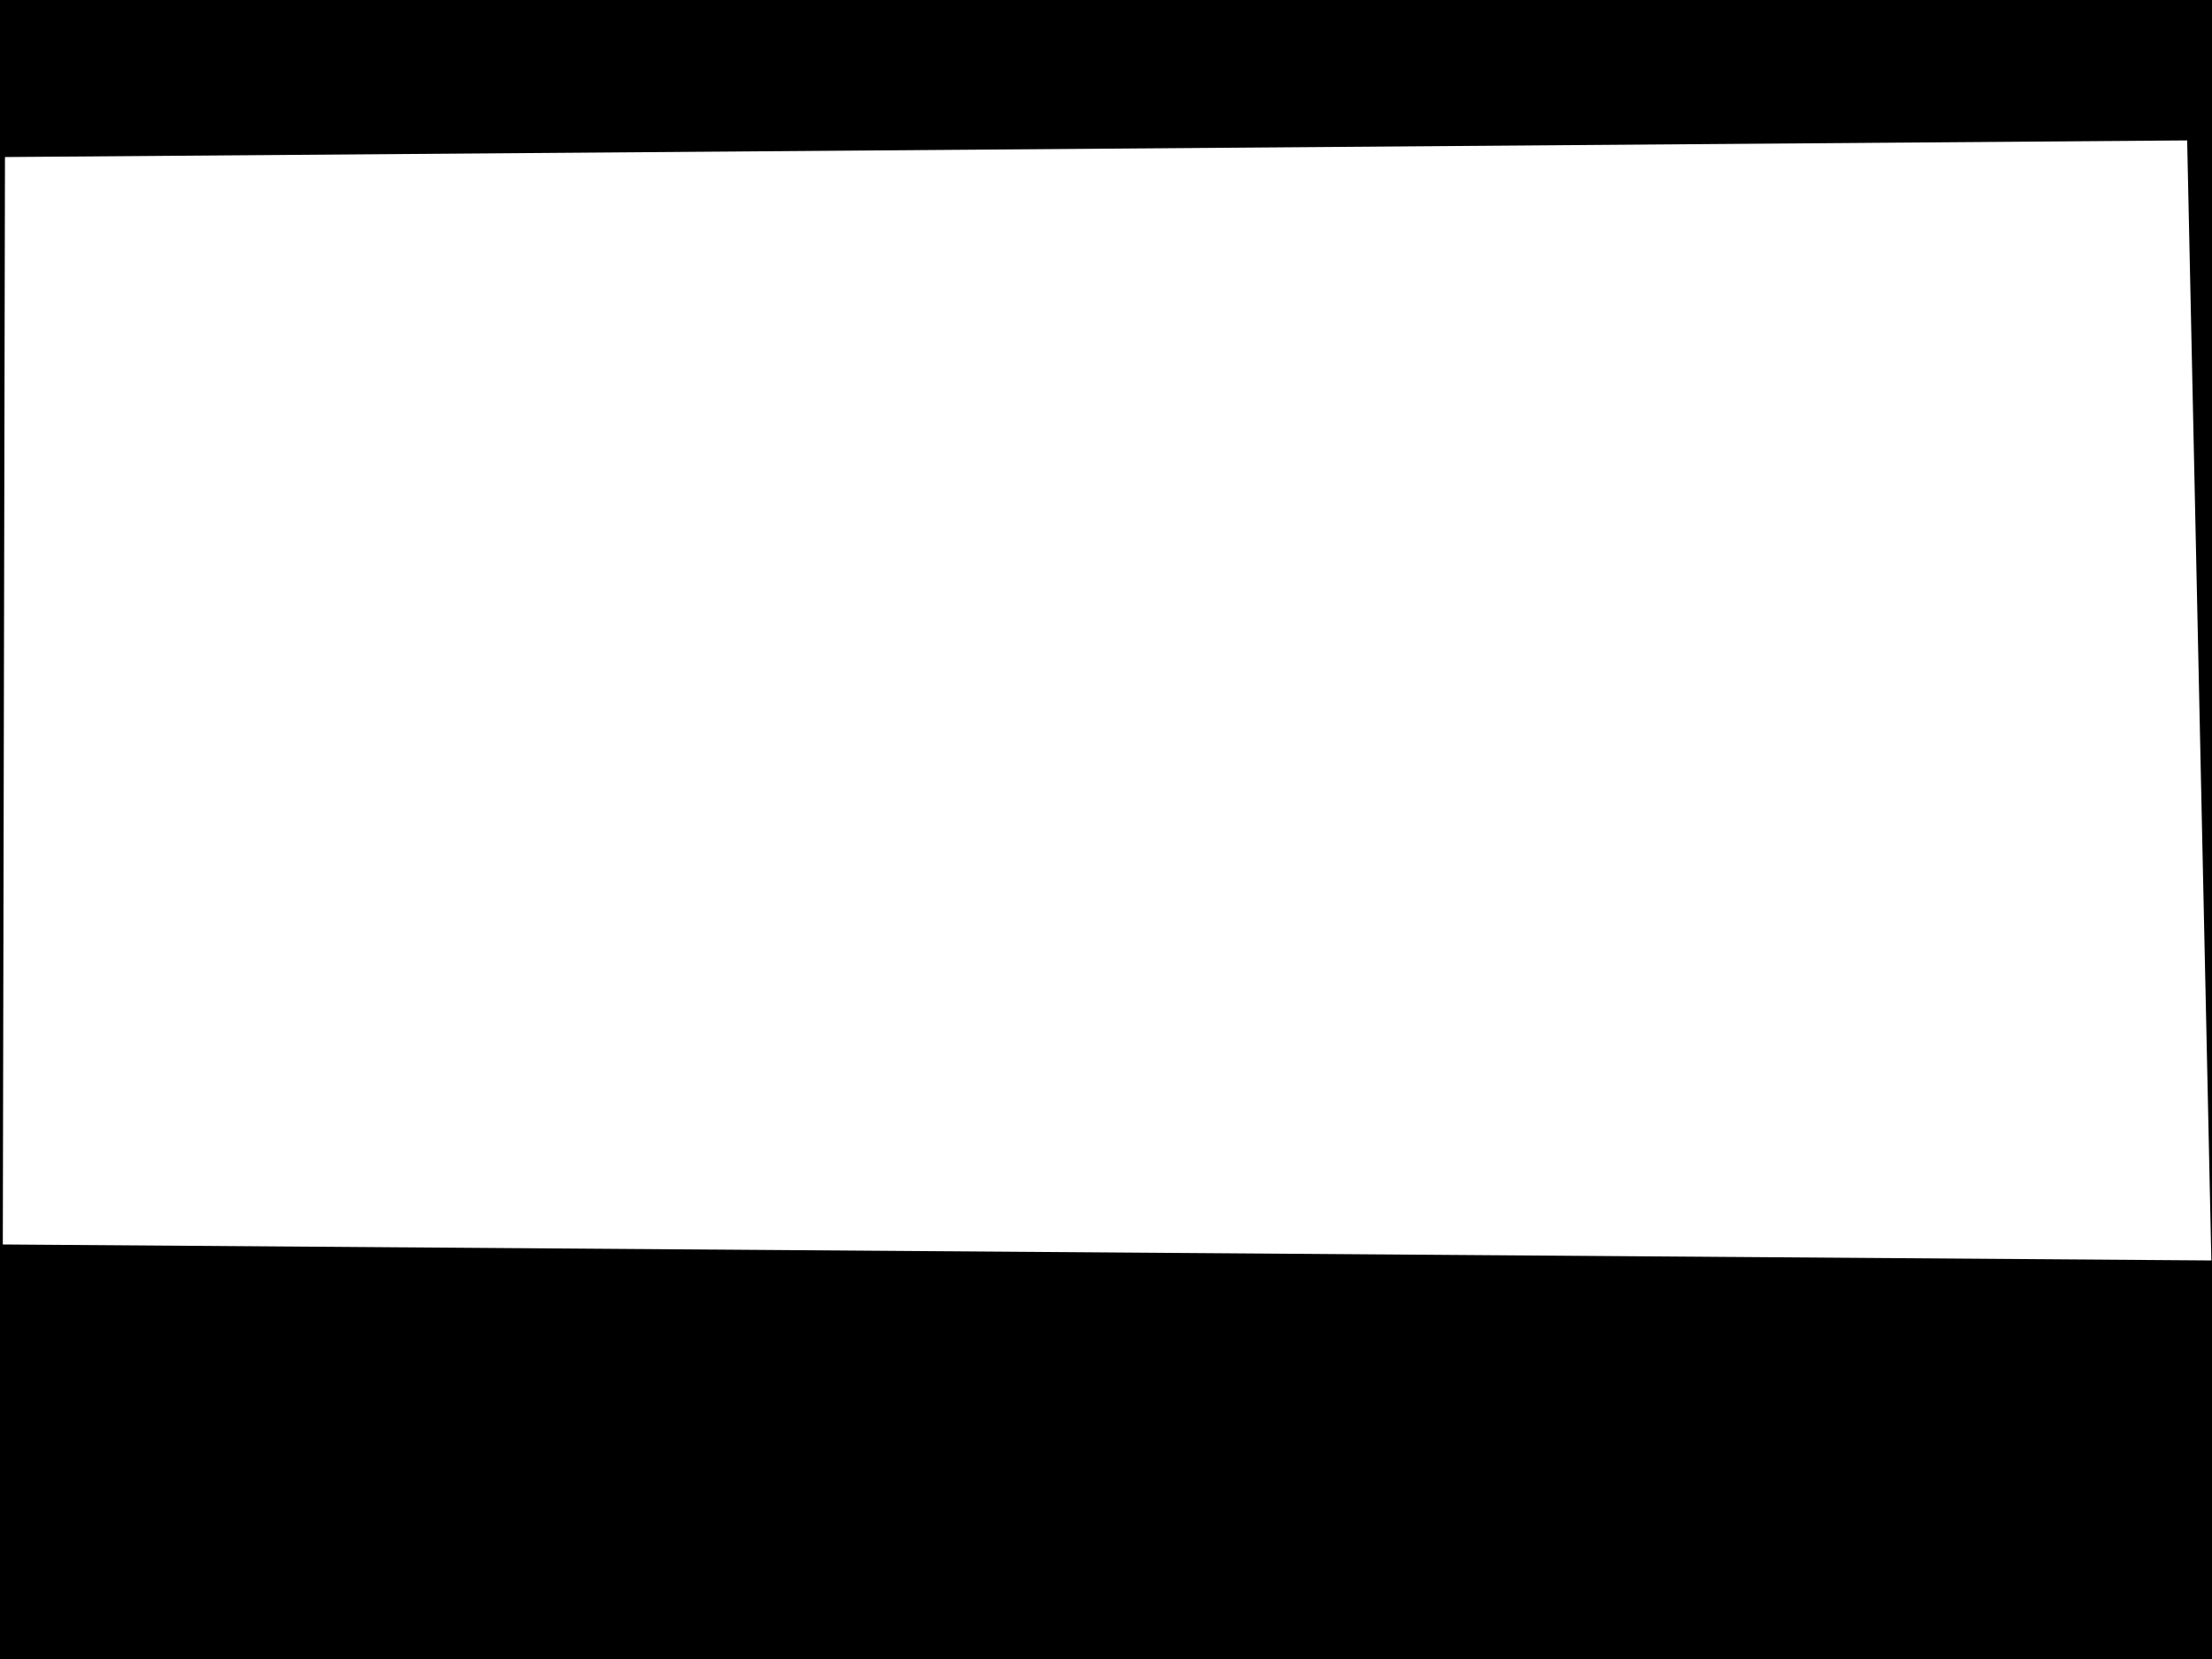
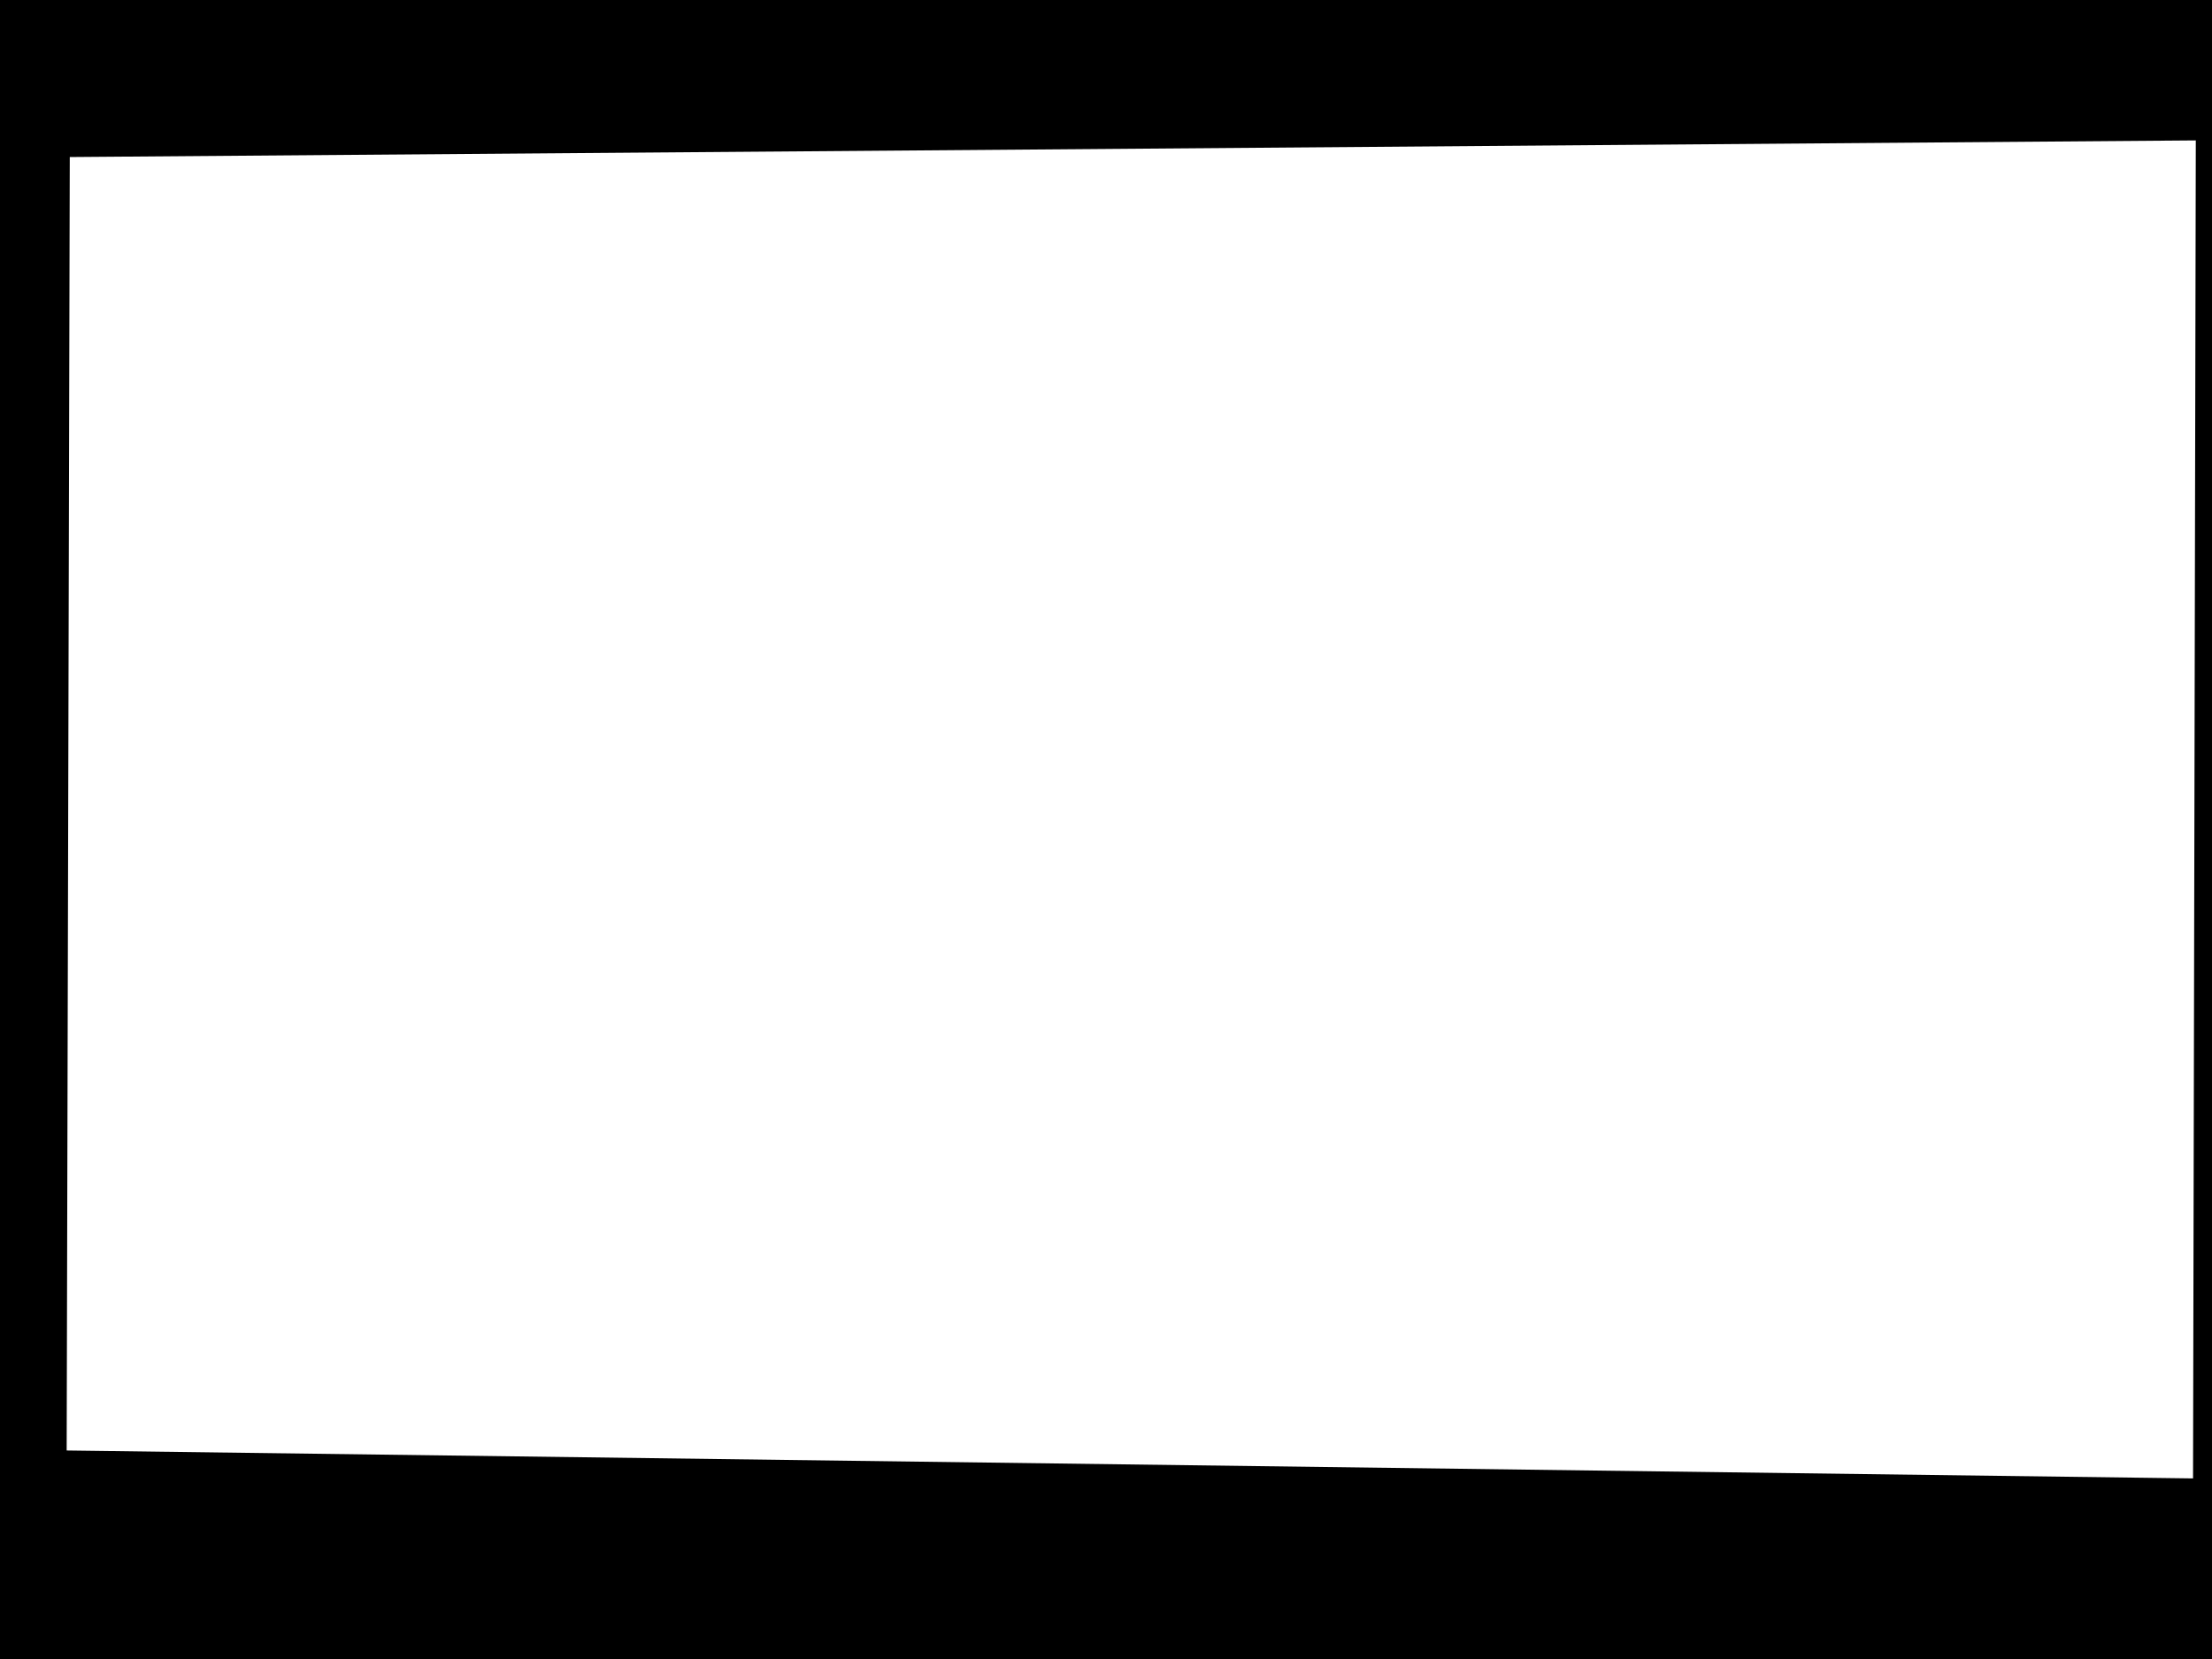
<svg xmlns="http://www.w3.org/2000/svg" version="1.1" id="Ebene_1" x="0px" y="0px" viewBox="0 0 1024 768" style="enable-background:new 0 0 1024 768;" xml:space="preserve">
-   <path d="M2.3,72.7l1010.2-7.7l11.2,518.5L1.3,576.1L2.3,72.7z M-0.7,769.1L1024,768V0H-0.1L-0.7,769.1z" />
+   <defs id="defs3388" />
+   <path d="M 32.3,72.7 1016.5,65 1015.223,684.401 30.863,671.477 Z M -0.7,769.1 1024,768 1024,0 -0.1,0 Z" id="path3384" />
</svg>
